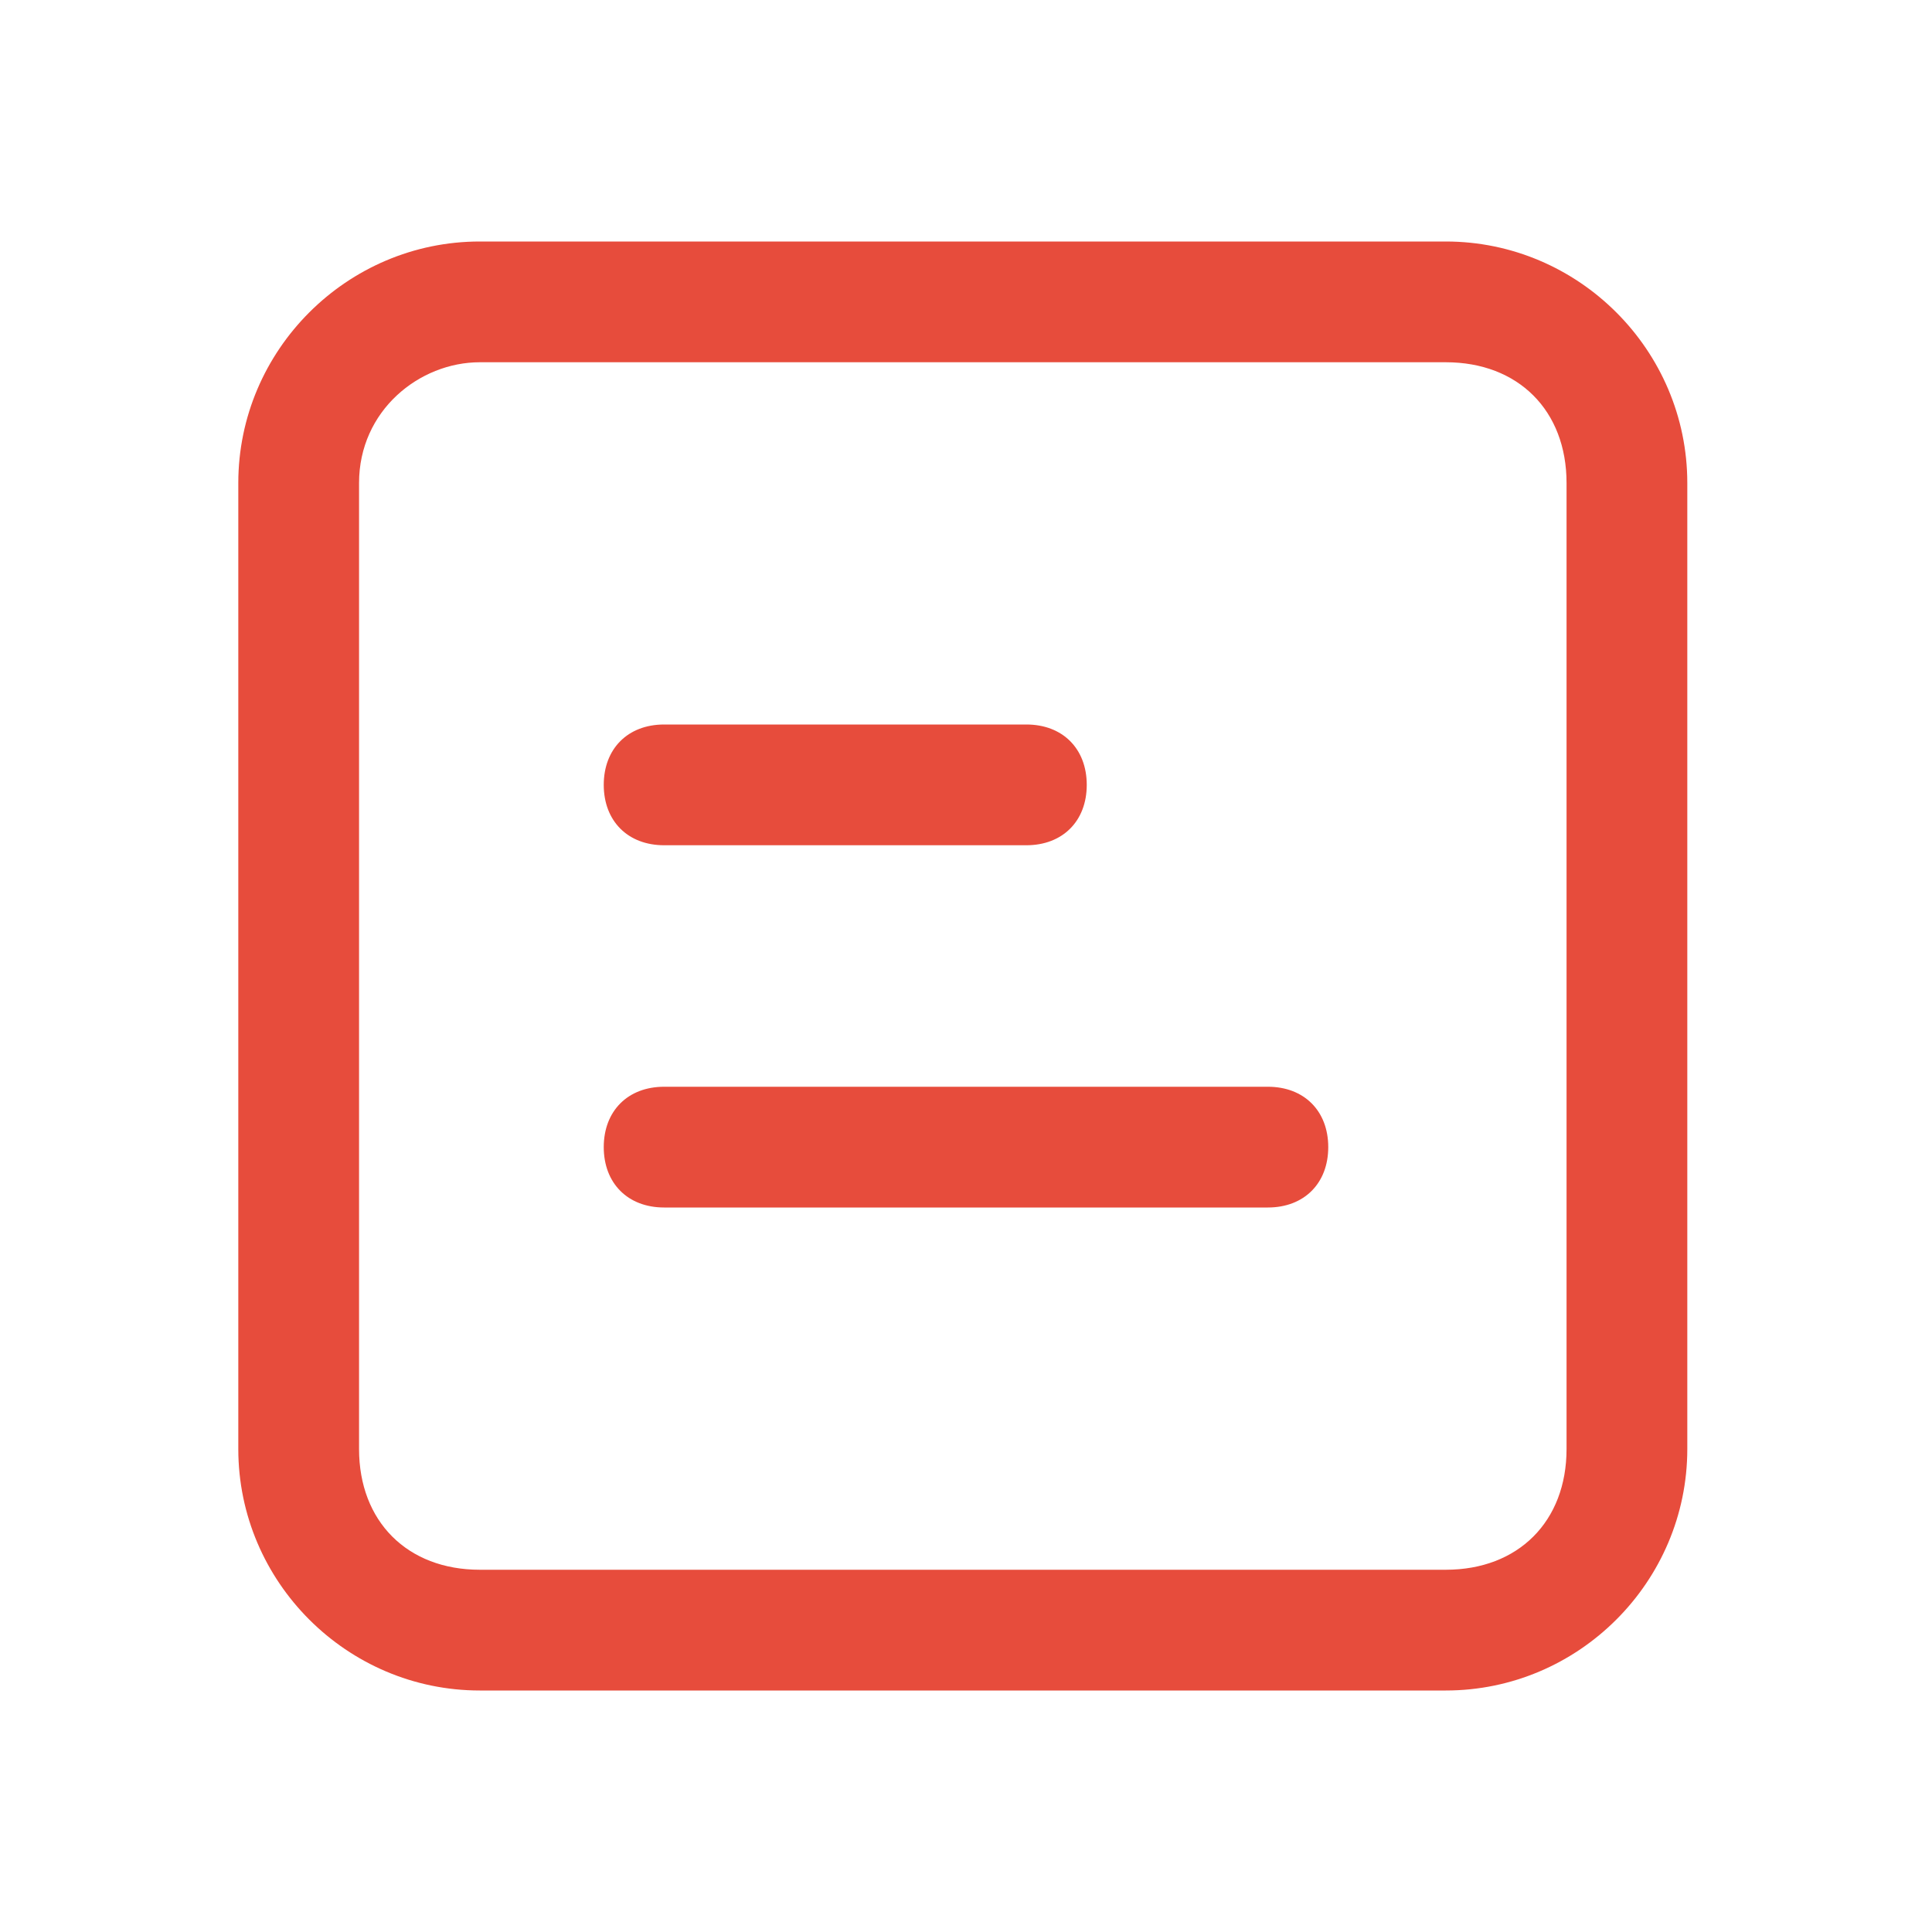
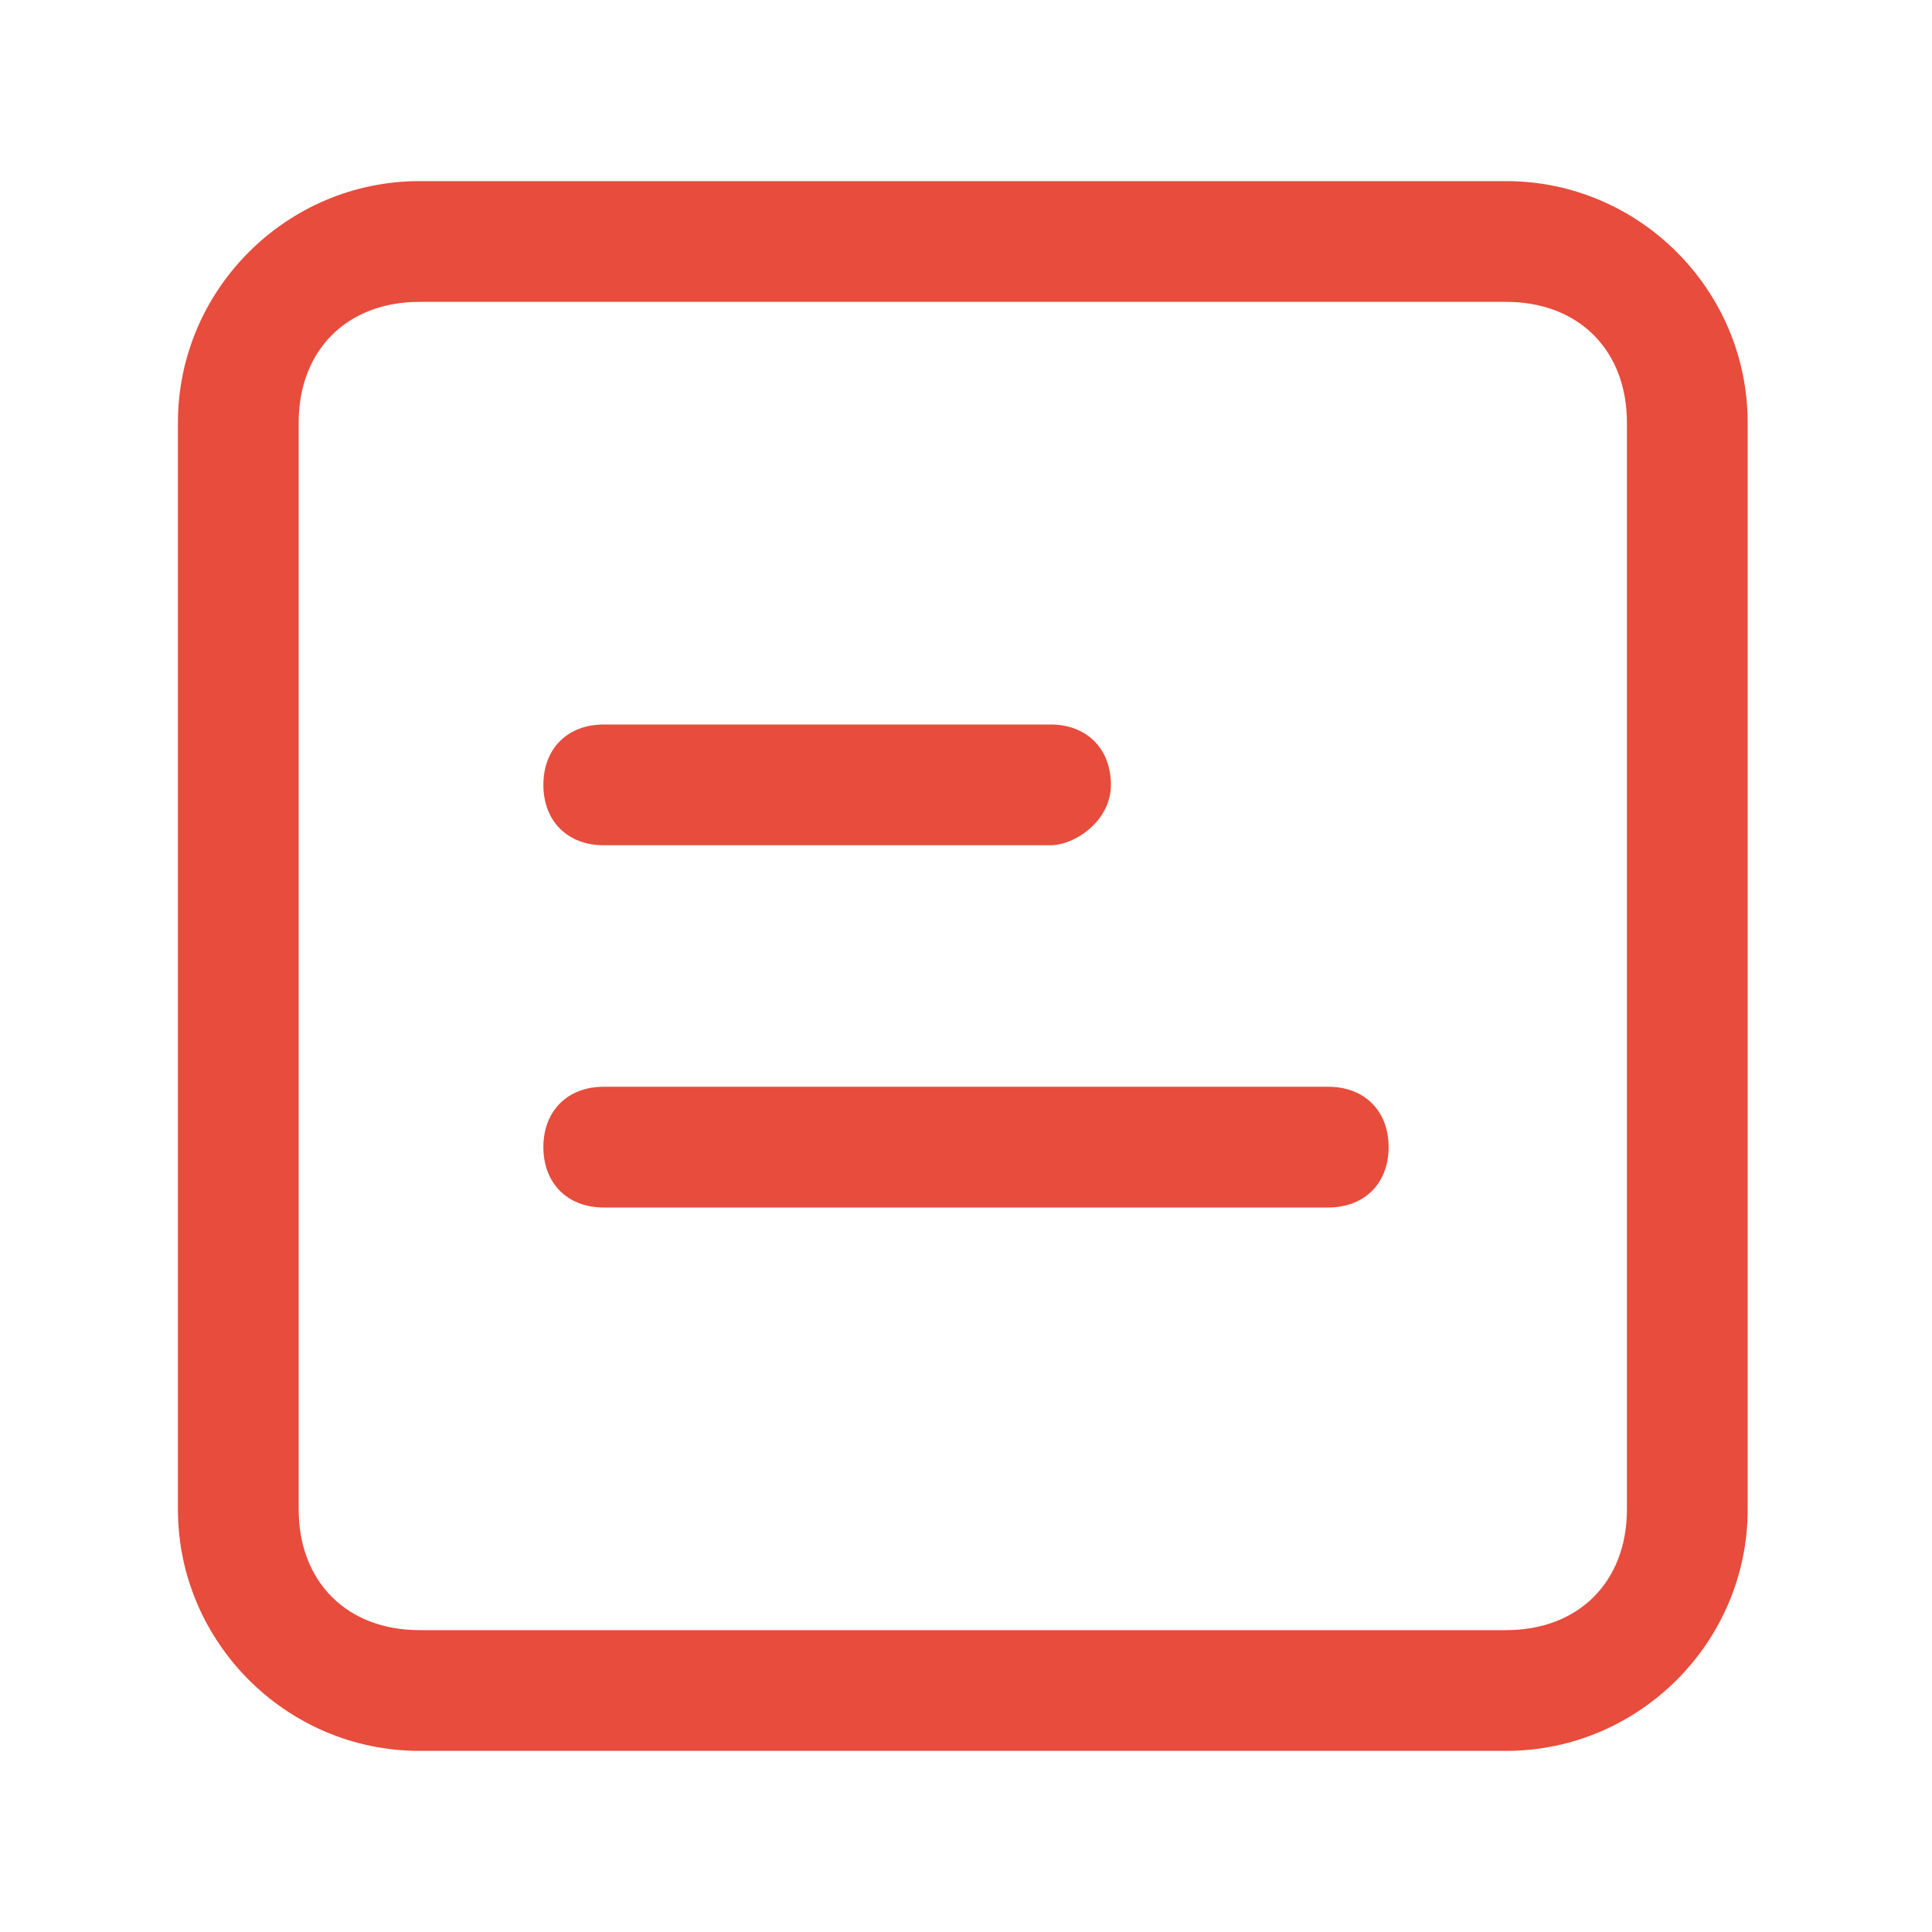
<svg xmlns="http://www.w3.org/2000/svg" version="1.1" id="图层_1" x="0px" y="0px" viewBox="0 0 16 16" style="enable-background:new 0 0 16 16" xml:space="preserve" fill="currentColor">
  <style type="text/css">.st0{fill-rule:evenodd;clip-rule:evenodd;fill:#E74C3C;}</style>
-   <g id="新手引导">
-     <g id="_x30_3-loading-工作空间加载完成" transform="translate(-1340, -40)">
-       <g id="中部" transform="translate(350, 0)">
-         <g id="图标" transform="translate(885.9737, 6)">
-           <g id="模拟交易" transform="translate(98, 0)">
-             <g id="aistudio-mock-trade" transform="translate(6.9998, 34)">
-               <path id="形状结合" class="st0" d="M11,2c1.1,0,2,0.9,2,2v8c0,1.1-0.9,2-2,2H3c-1.1,0-2-0.9-2-2V4c0-1.1,0.9-2,2-2H11z         M11,3H3C2.5,3,2,3.4,2,4v8c0,0.6,0.4,1,1,1h8c0.6,0,1-0.4,1-1V4C12,3.4,11.6,3,11,3z" />
+   <path class="st0" d="M8.7,7H5C4.7,7,4.5,6.8,4.5,6.5v0C4.5,6.2,4.7,6,5,6h3.7c0.3,0,0.5,0.2,0.5,0.5v0C9.2,6.8,8.9,7,8.7,7z" />
+   <path class="st0" d="M11,10H5c-0.3,0-0.5-0.2-0.5-0.5v0C4.5,9.2,4.7,9,5,9h6c0.3,0,0.5,0.2,0.5,0.5v0C11.5,9.8,11.3,10,11,10z" />
+   <g id="新手引导_00000067202722333275792670000007943034126538267300_">
+     <g id="_x30_3-loading-工作空间加载完成_00000064354173387427369380000014874914997399587498_" transform="translate(-1340, -40)">
+       <g id="中部_00000083087358665269581950000003293560801680338317_" transform="translate(350, 0)">
+         <g id="图标_00000067217201013183348000000003629989770474033323_" transform="translate(885.9737, 6)">
+           <g id="模拟交易_00000114778311500837737800000007926316123682059136_" transform="translate(98, 0)">
+             <g id="aistudio-mock-trade_00000117674405627363789530000003472707015092834471_" transform="translate(6.9998, 34)">
+               <path id="形状结合_00000146477694845422938690000007906207990673803913_" class="st0" d="M11.5,1.5c1.1,0,2,0.9,2,2v9        c0,1.1-0.9,2-2,2h-9c-1.1,0-2-0.9-2-2v-9c0-1.1,0.9-2,2-2H11.5z M11.5,2.5h-9c-0.6,0-1,0.4-1,1v9c0,0.6,0.4,1,1,1h9        c0.6,0,1-0.4,1-1v-9C12.5,2.9,12.1,2.5,11.5,2.5z" />
            </g>
          </g>
        </g>
      </g>
    </g>
  </g>
-   <path class="st0" d="M8.5,7h-3C5.2,7,5,6.8,5,6.5v0C5,6.2,5.2,6,5.5,6h3C8.8,6,9,6.2,9,6.5v0C9,6.8,8.8,7,8.5,7z" />
-   <path class="st0" d="M10.5,10h-5C5.2,10,5,9.8,5,9.5v0C5,9.2,5.2,9,5.5,9h5C10.8,9,11,9.2,11,9.5v0C11,9.8,10.8,10,10.5,10z" />
</svg>
